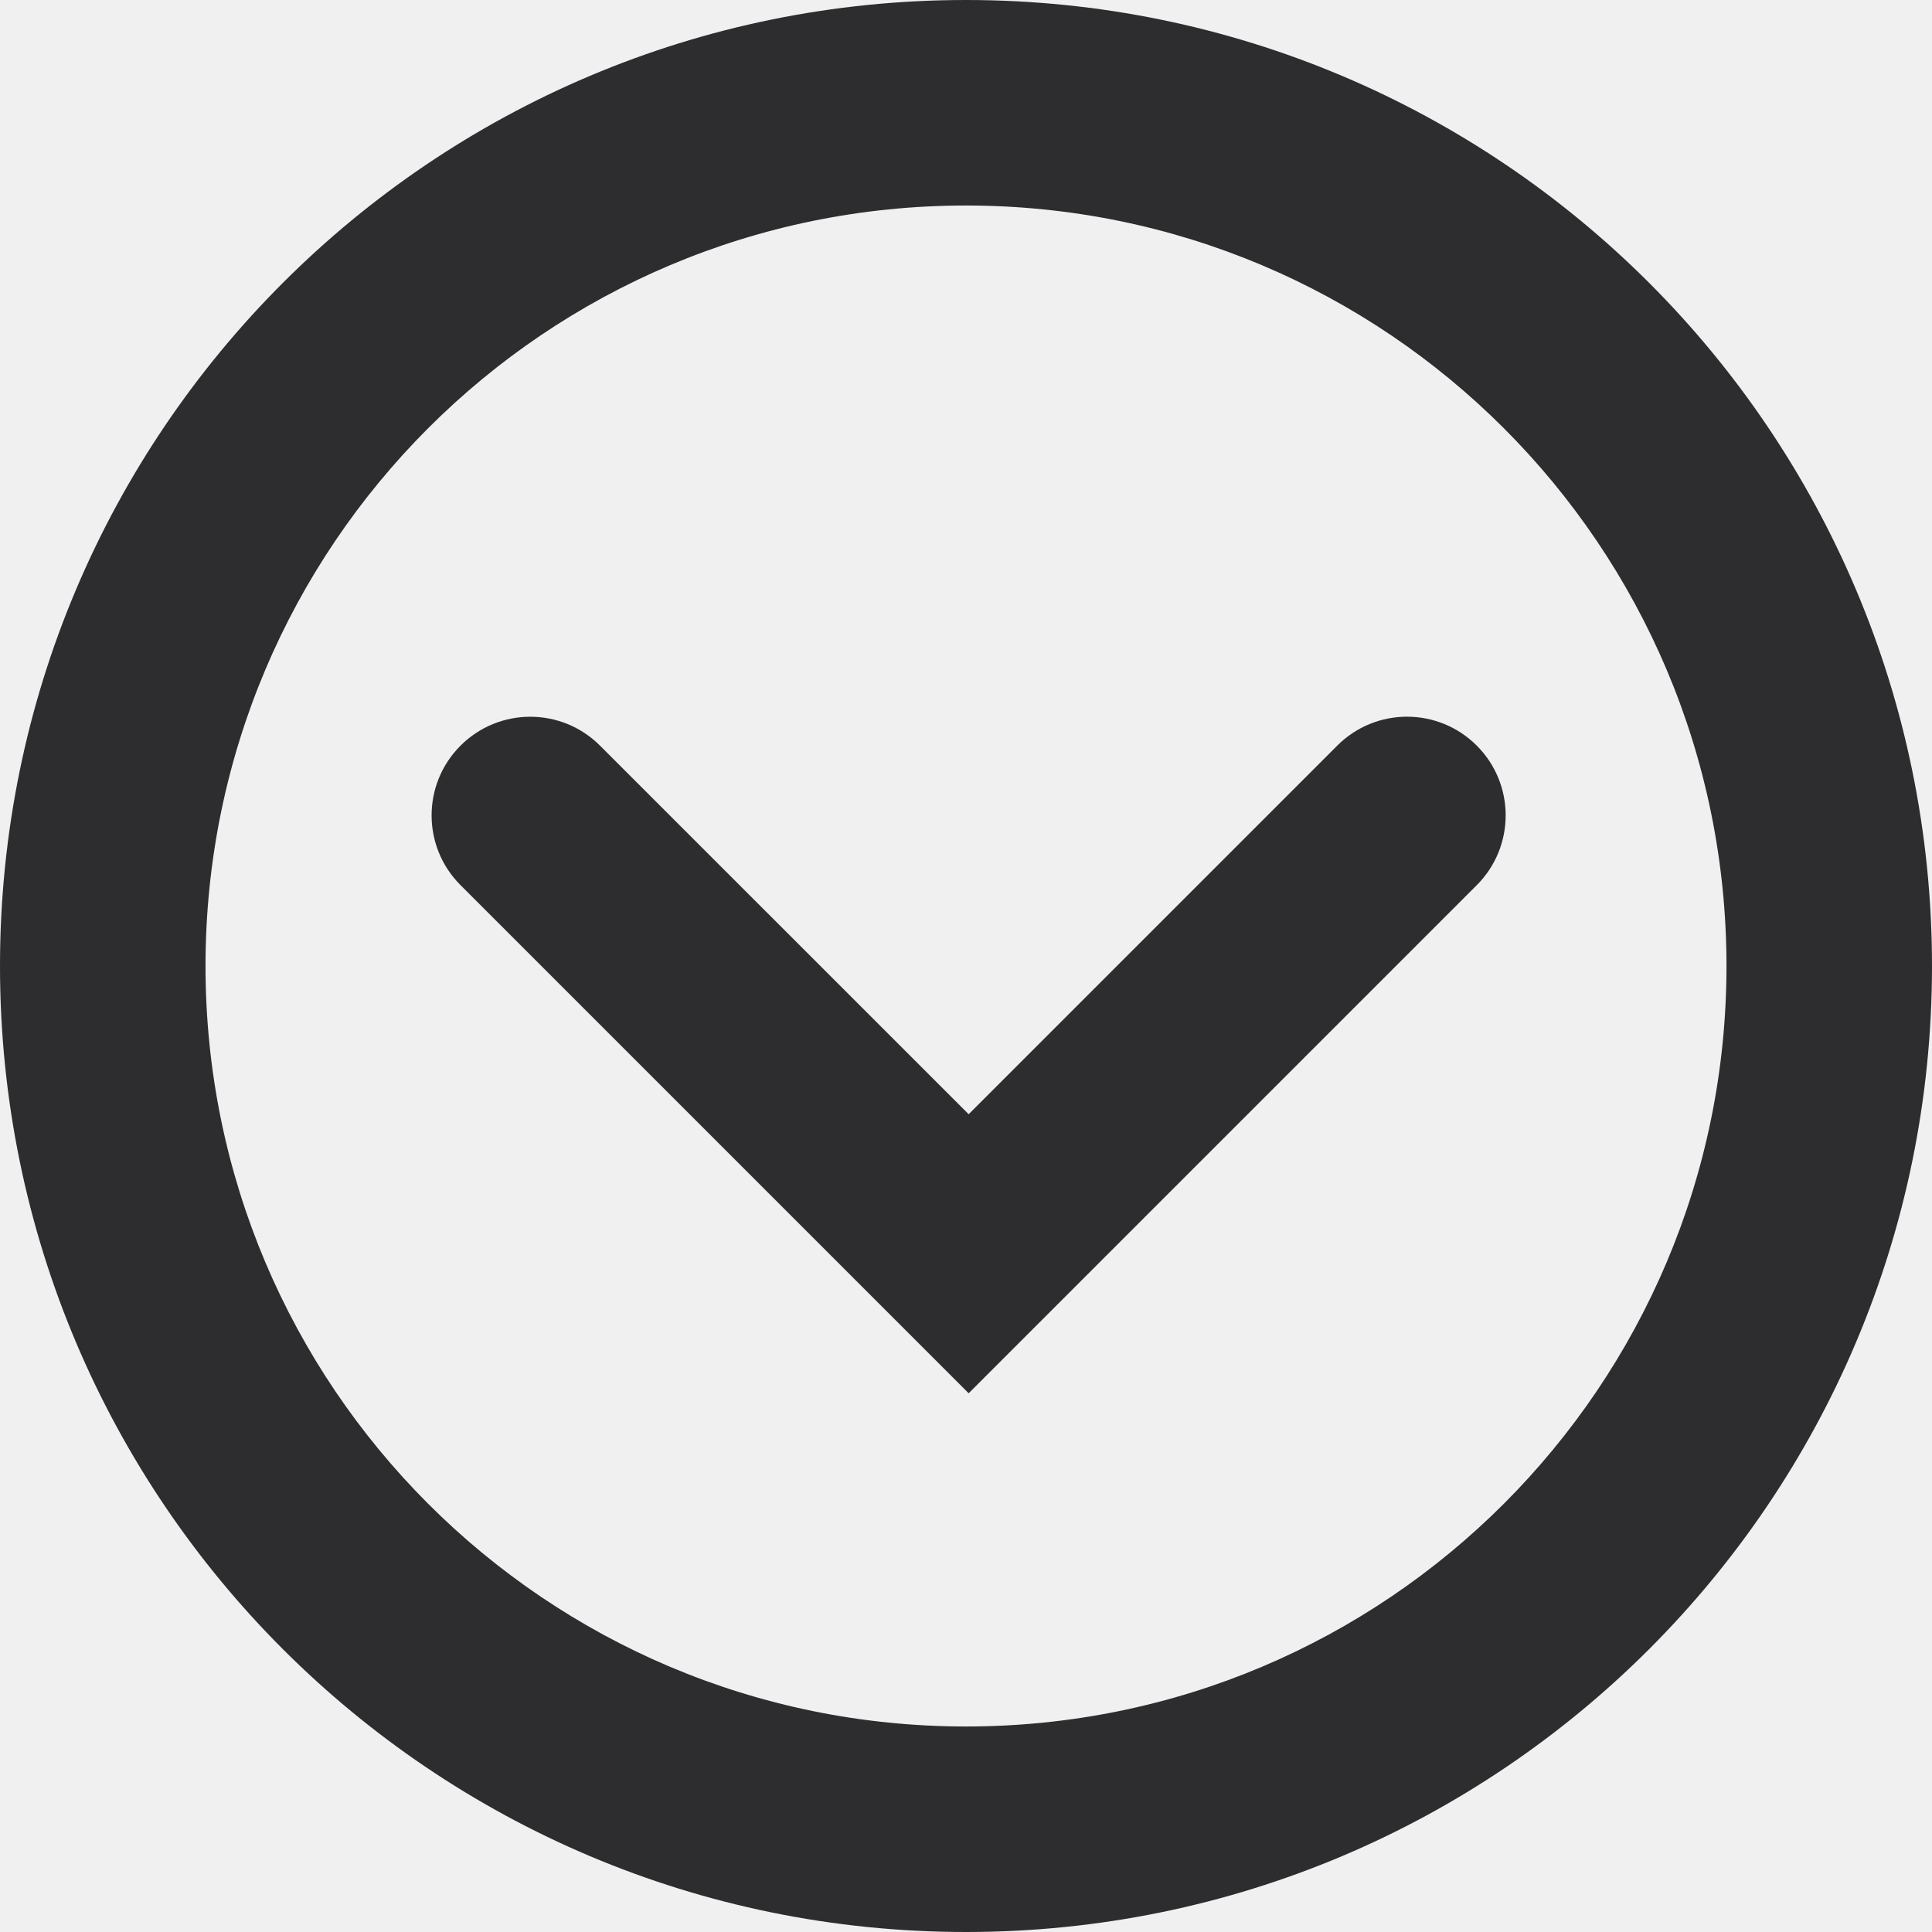
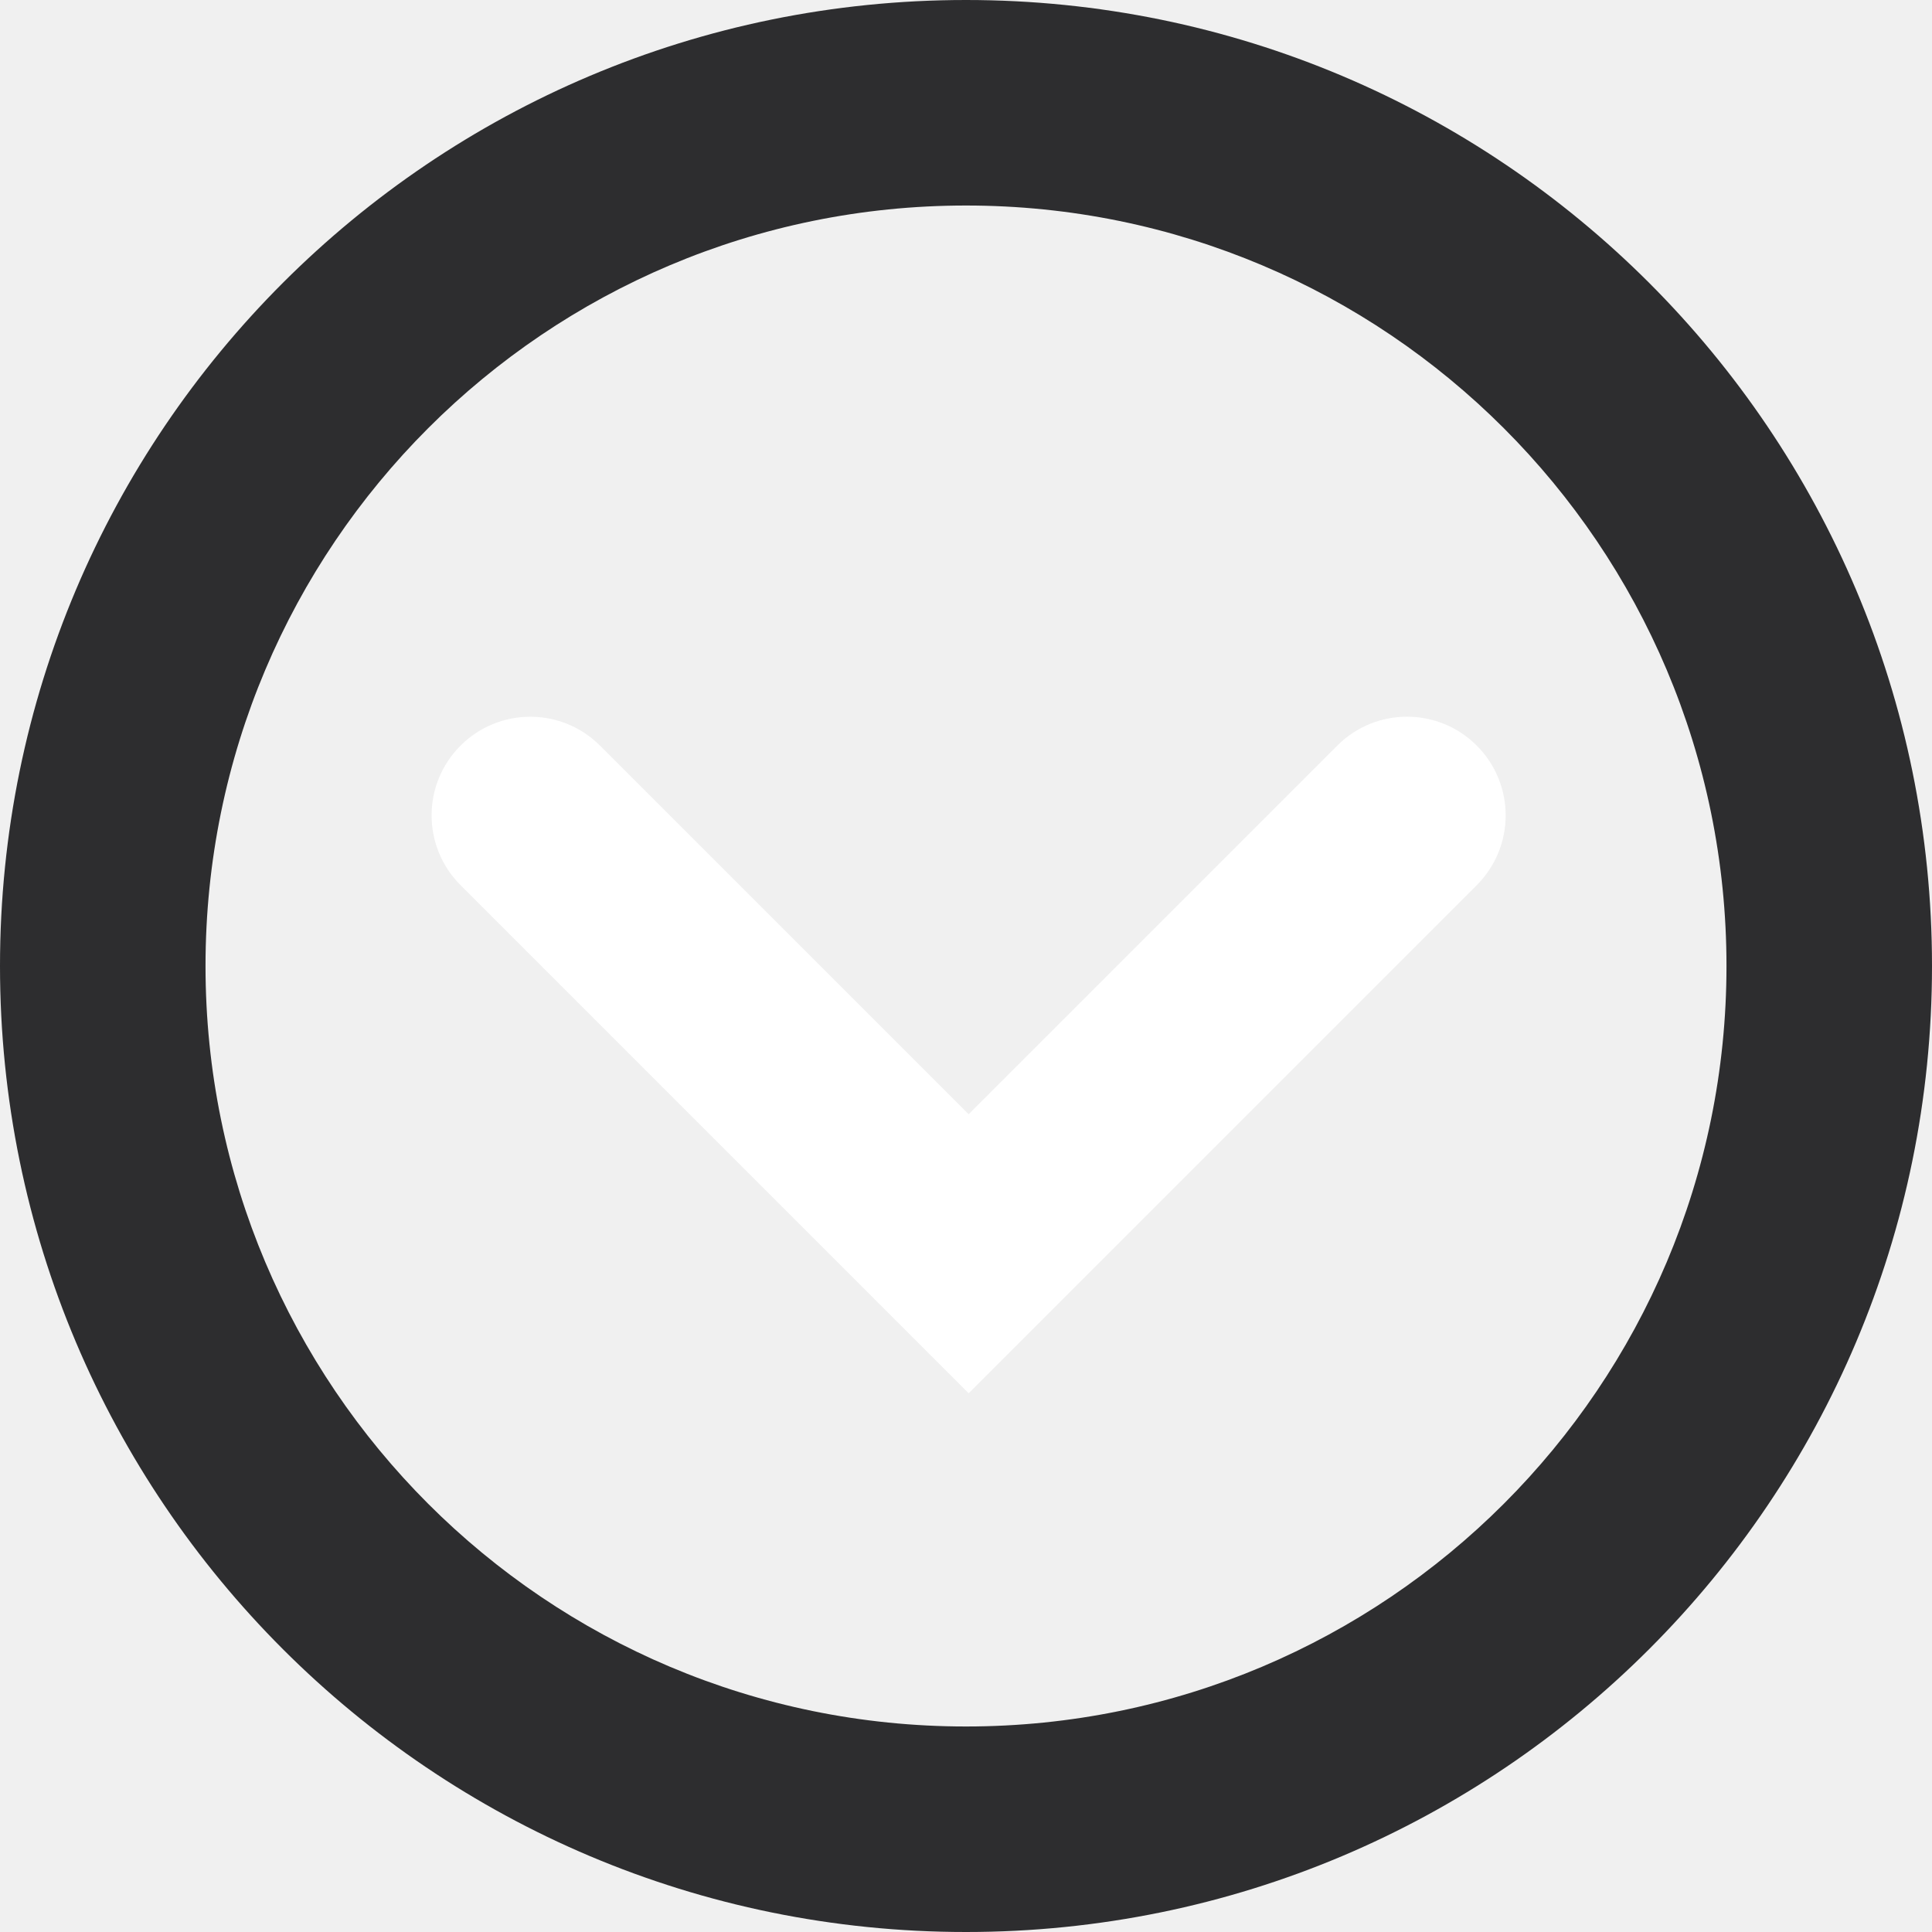
- <svg xmlns="http://www.w3.org/2000/svg" width="32" height="32" viewBox="0 0 32 32" fill="none">
+ <svg xmlns="http://www.w3.org/2000/svg" width="32" height="32" viewBox="0 0 32 32" fill="#ffffff">
  <g clip-path="url(#clip0_414_71)">
    <path fill-rule="evenodd" clip-rule="evenodd" d="M16 28.596C22.959 28.596 28.596 22.959 28.596 16C28.596 9.04 22.959 3.404 16 3.404C9.04 3.404 3.404 9.04 3.404 16C3.404 22.959 9.04 28.596 16 28.596ZM32 16C32 24.84 24.84 32 16 32C7.16 32 -5.1519e-07 24.84 0 16C5.1519e-07 7.16 7.16 7.72782e-07 16 0C24.84 -7.72782e-07 32 7.16 32 16Z" fill="#2D2D2F" />
-     <path fill-rule="evenodd" clip-rule="evenodd" d="M24.46 12.35C25.098 12.988 25.098 14.022 24.46 14.661L16.044 23.077L7.628 14.661C6.989 14.023 6.989 12.988 7.628 12.35C8.266 11.712 9.3 11.712 9.938 12.35L16.044 18.455L22.149 12.35C22.787 11.711 23.822 11.711 24.46 12.35Z" fill="#2D2D2F" />
+     <path fill-rule="evenodd" clip-rule="evenodd" d="M24.46 12.35C25.098 12.988 25.098 14.022 24.46 14.661L16.044 23.077L7.628 14.661C6.989 14.023 6.989 12.988 7.628 12.35C8.266 11.712 9.3 11.712 9.938 12.35L16.044 18.455L22.149 12.35C22.787 11.711 23.822 11.711 24.46 12.35Z" />
  </g>
  <defs>
    <clipPath id="clip0_414_71">
      <rect width="32" height="32" fill="white" />
    </clipPath>
  </defs>
</svg>
